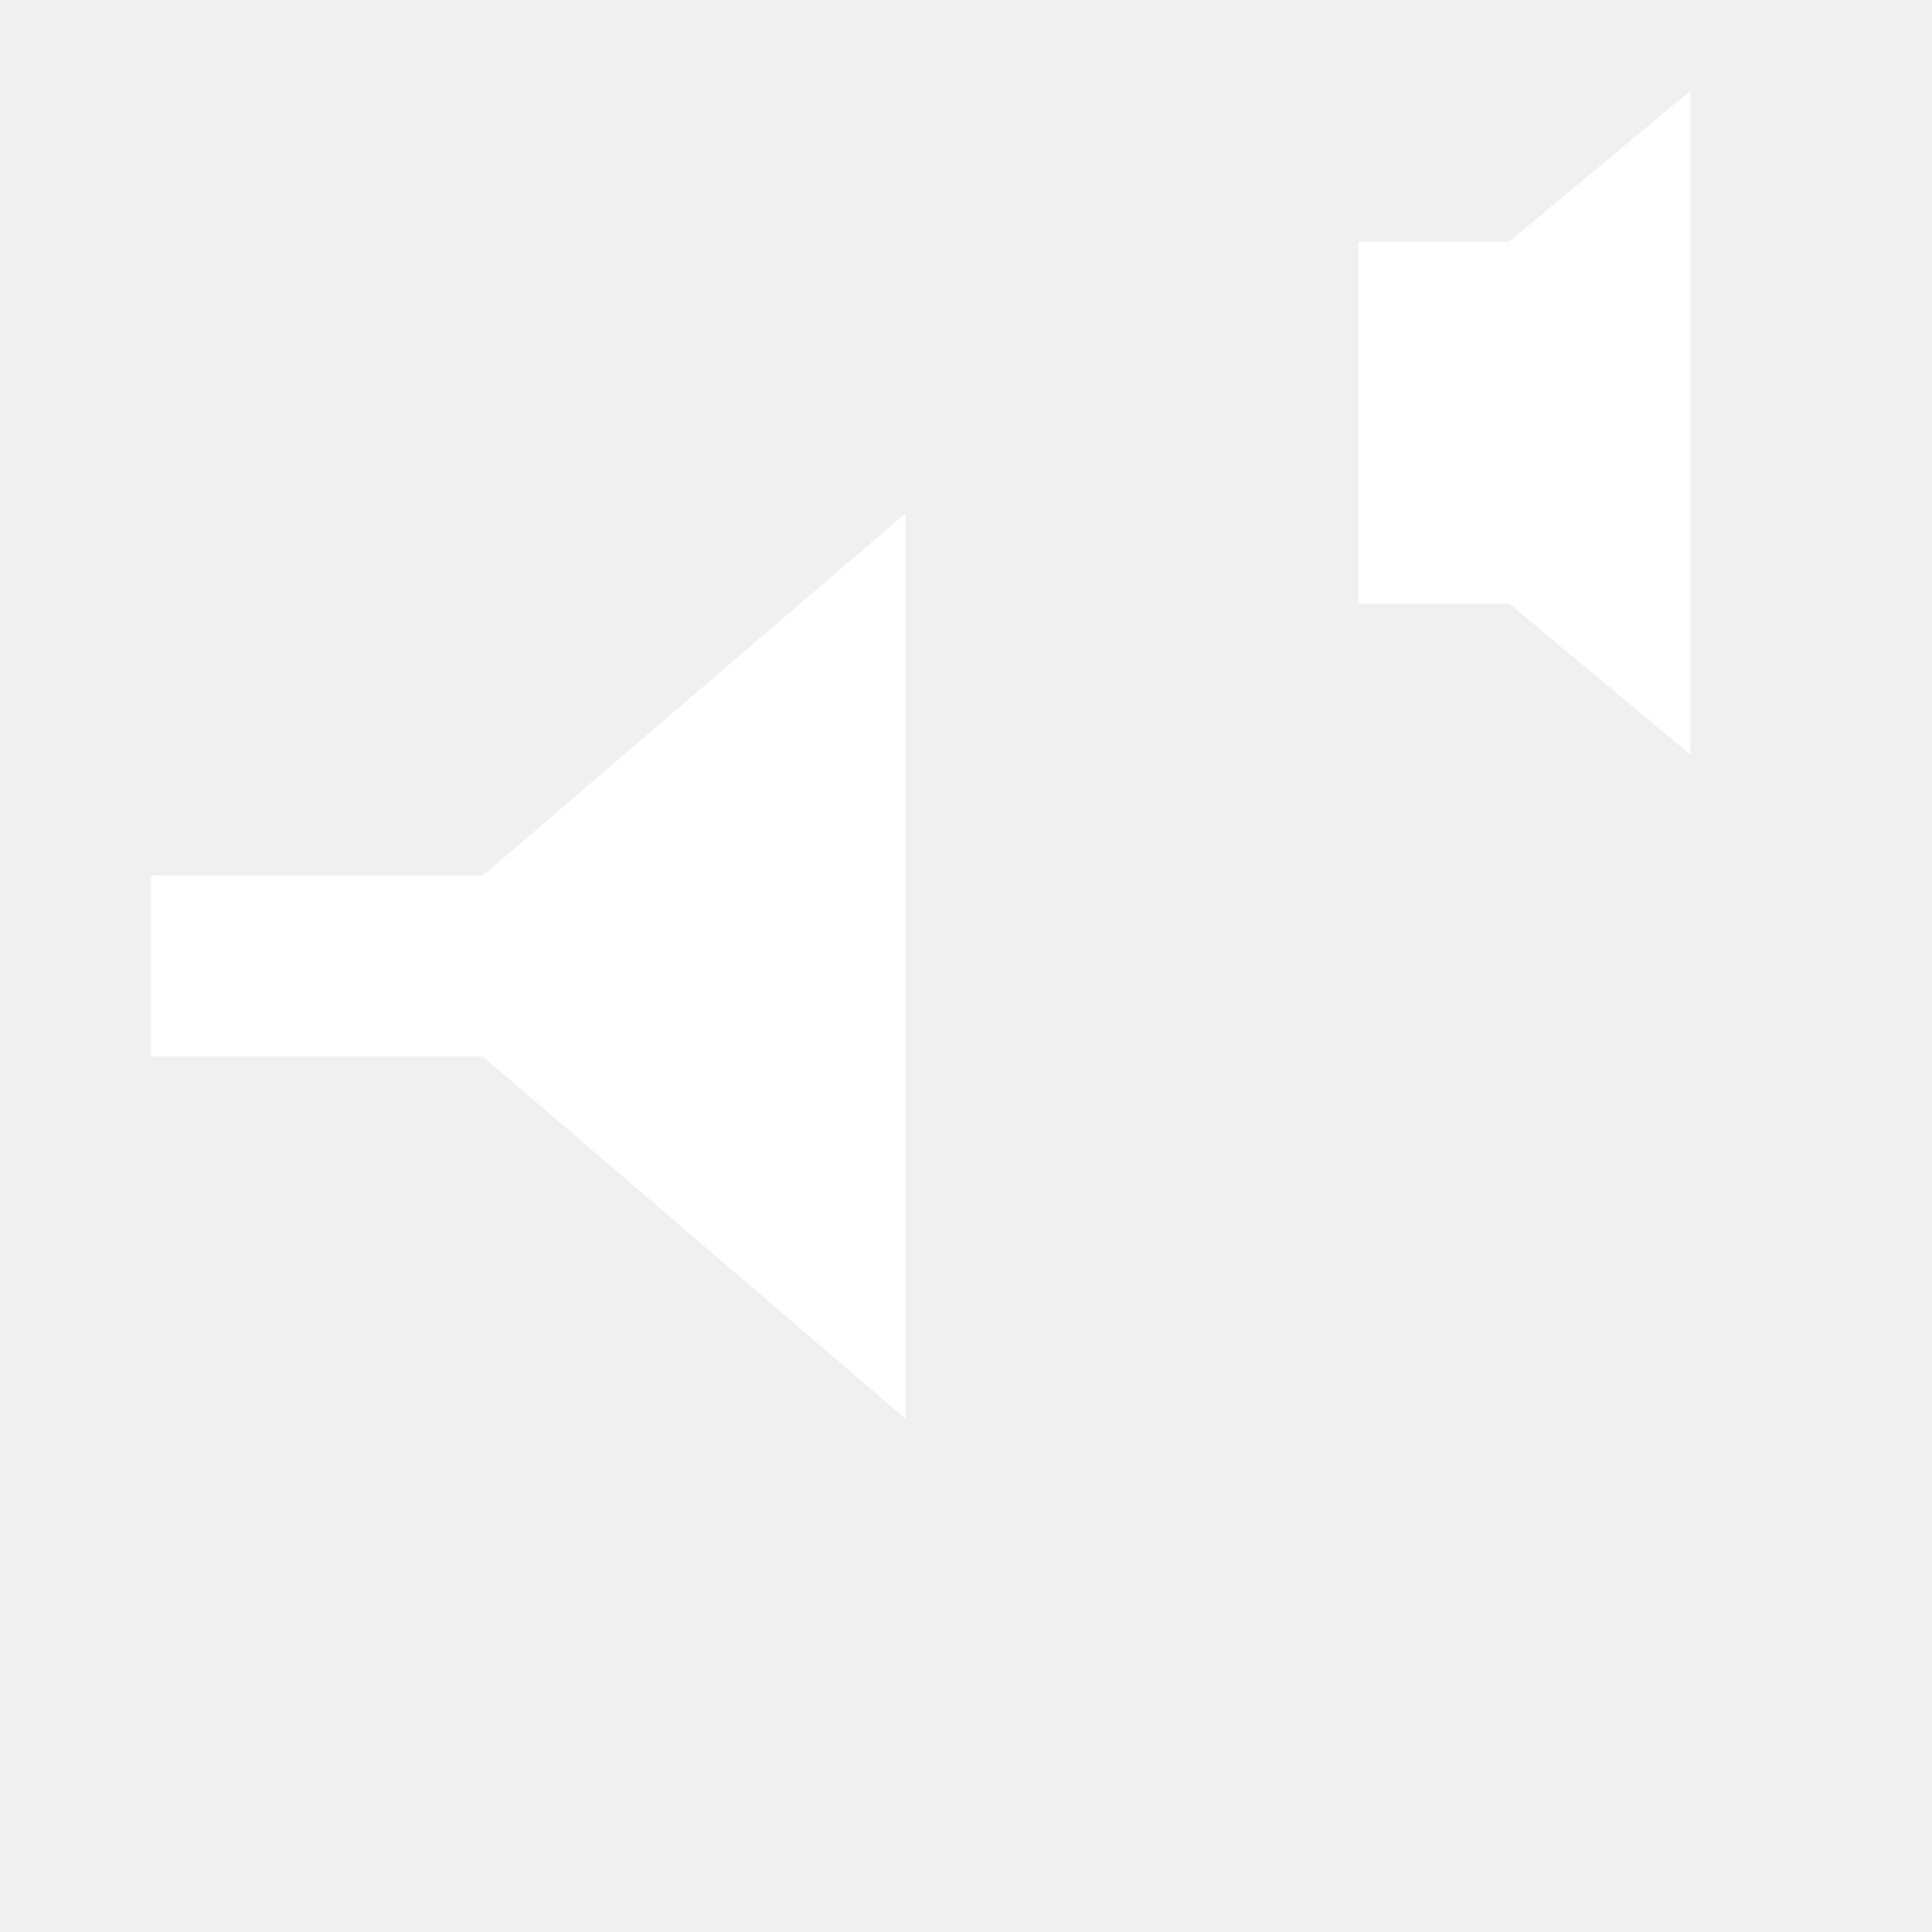
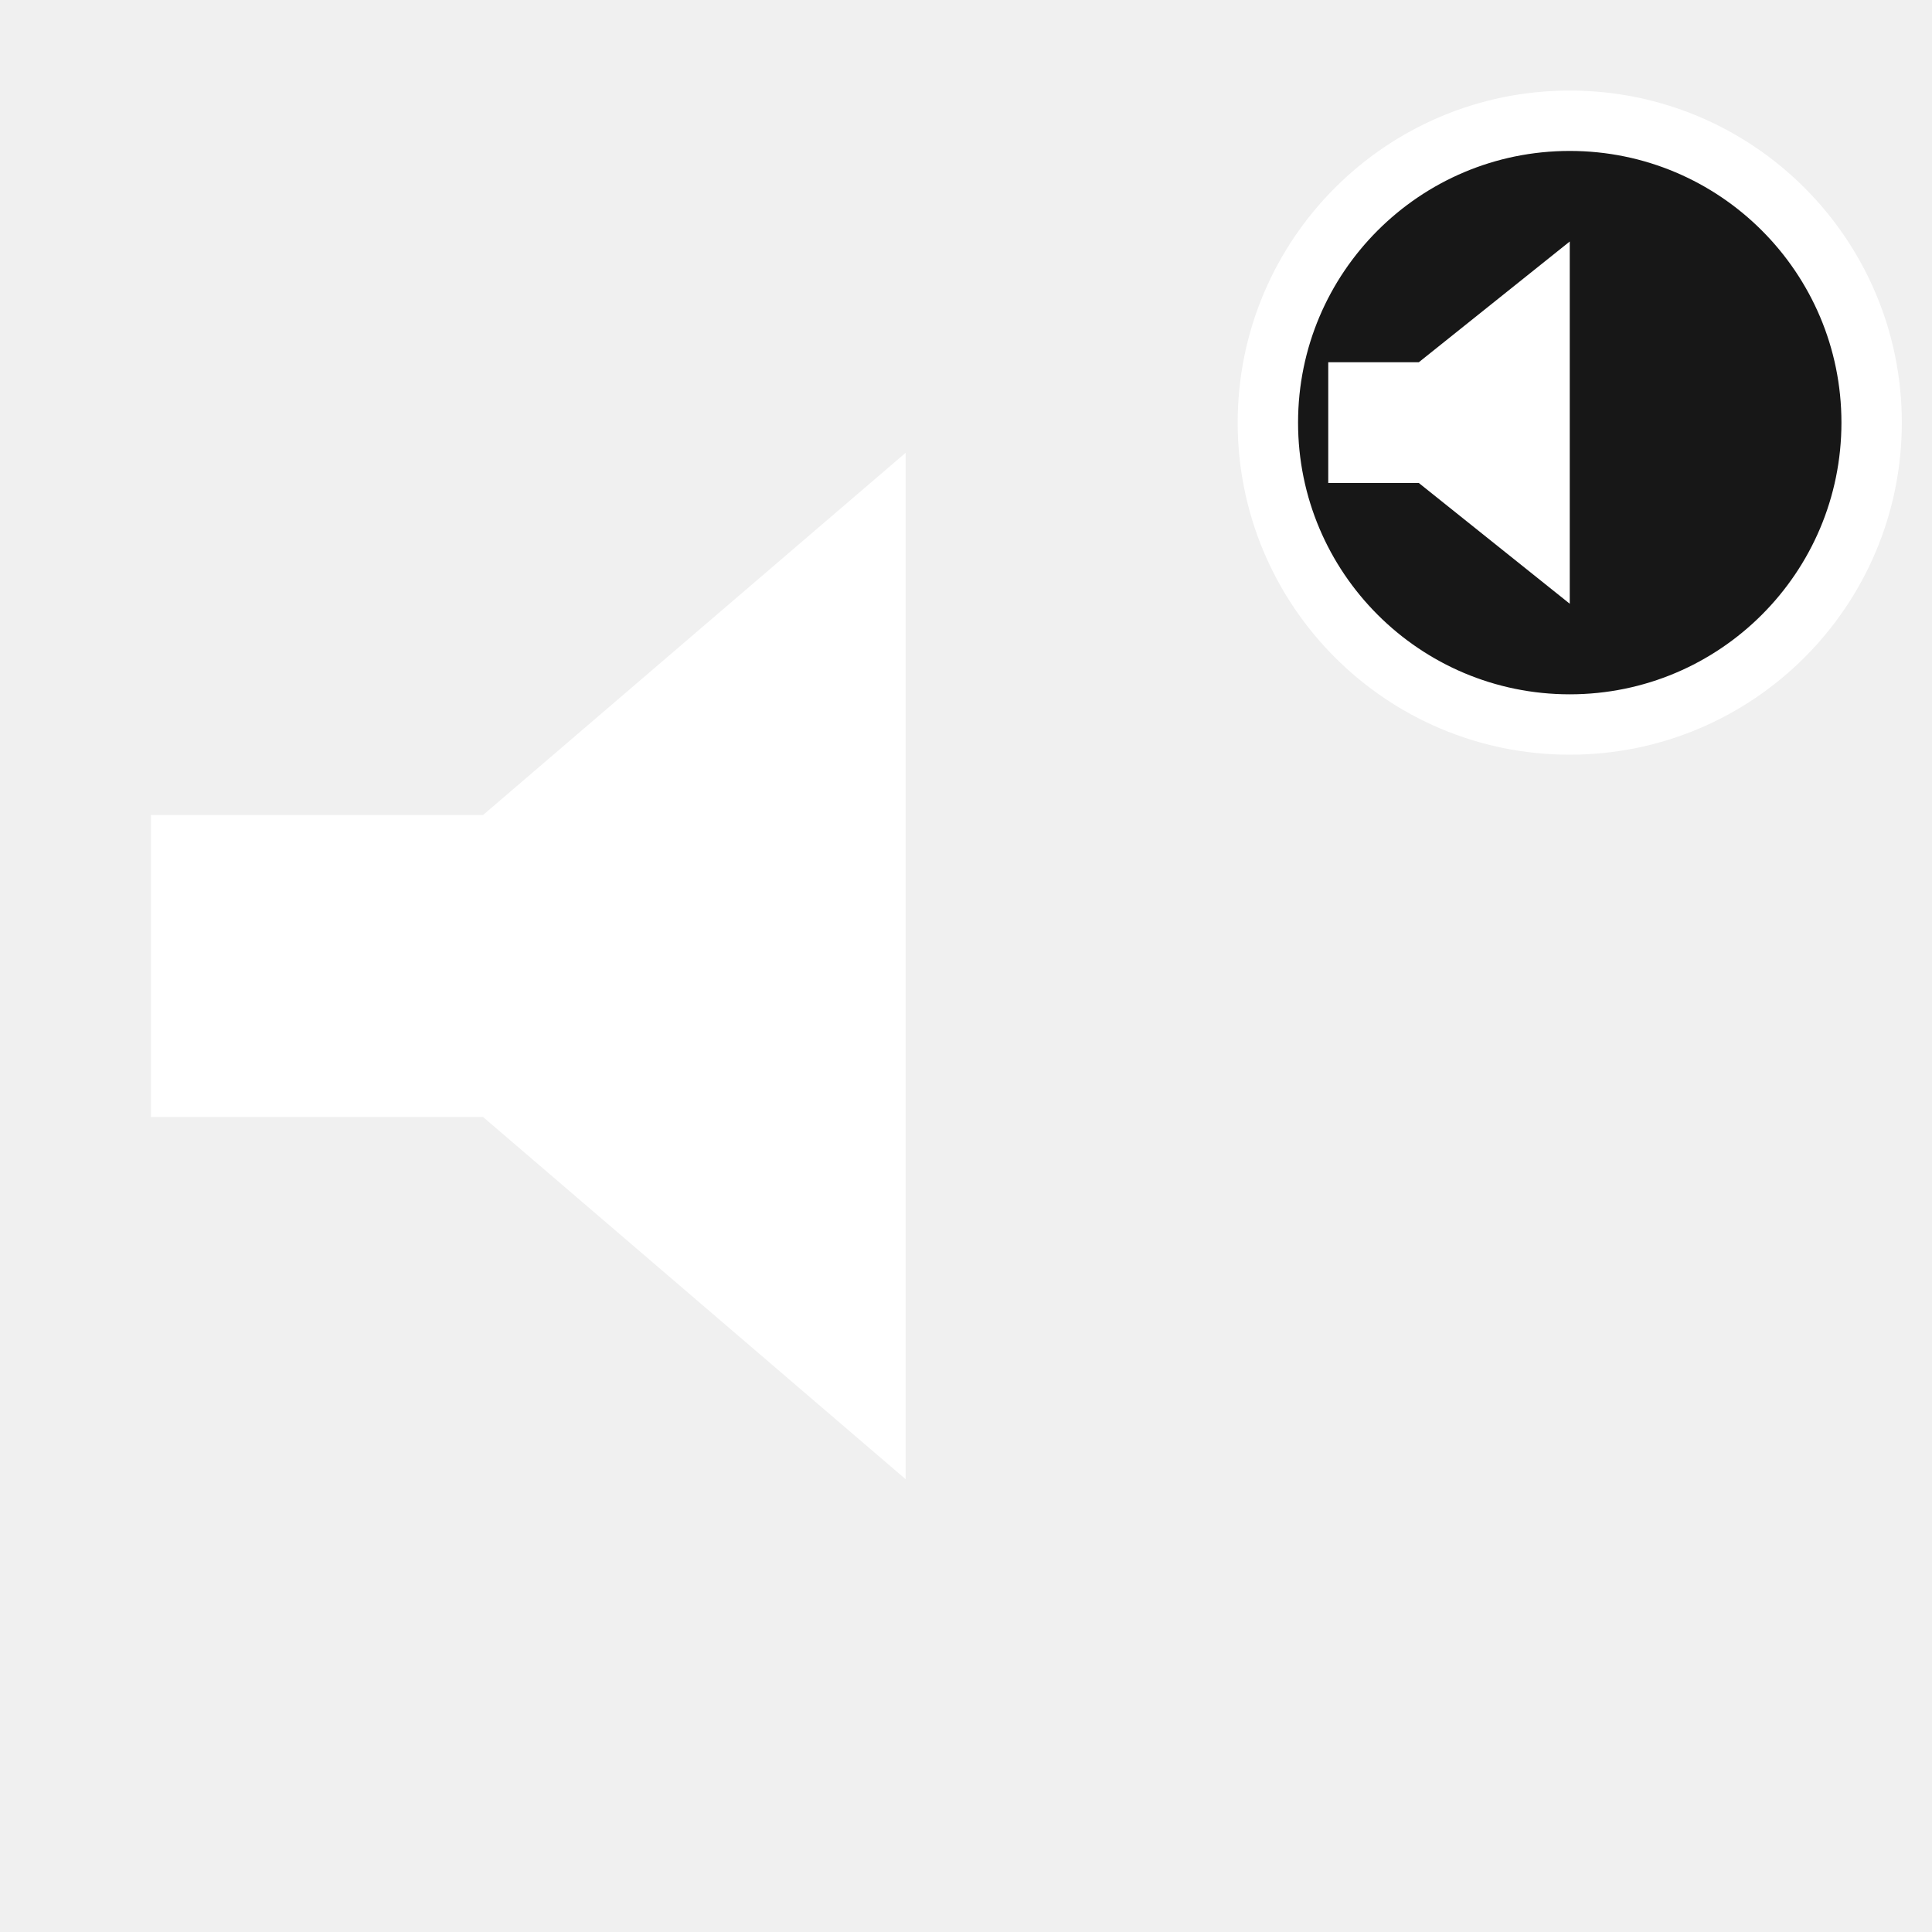
<svg xmlns="http://www.w3.org/2000/svg" viewBox="0 0 64 64">
-   <path fill="#fff" d="M5 29h11l14-12v30L16 35H5zm29-1a12 12 0 010 8 12 12 0 000-8m6-7a21 21 0 010 22 21 21 0 000-22" />
-   <path fill="#fff" d="M45 8h5l6-5v22l-6-5h-5zm13 4a7 7 0 010 4 7 7 0 000-4" />
+   <path fill="#fff" d="M5 27h11l14-12v34L16 37H5zm29 1a12 12 0 010 8 12 12 0 000-8m6-7a21 21 0 010 22 21 21 0 000-22" />
+   <circle cx="52" cy="14" r="10" fill="#171717" stroke="#fff" stroke-width="2" />
+   <path fill="#fff" d="M44 12h3l5-4v12l-5-4h-3zm10 0a5 5 0 010 4 5 5 0 000-4" />
</svg>
